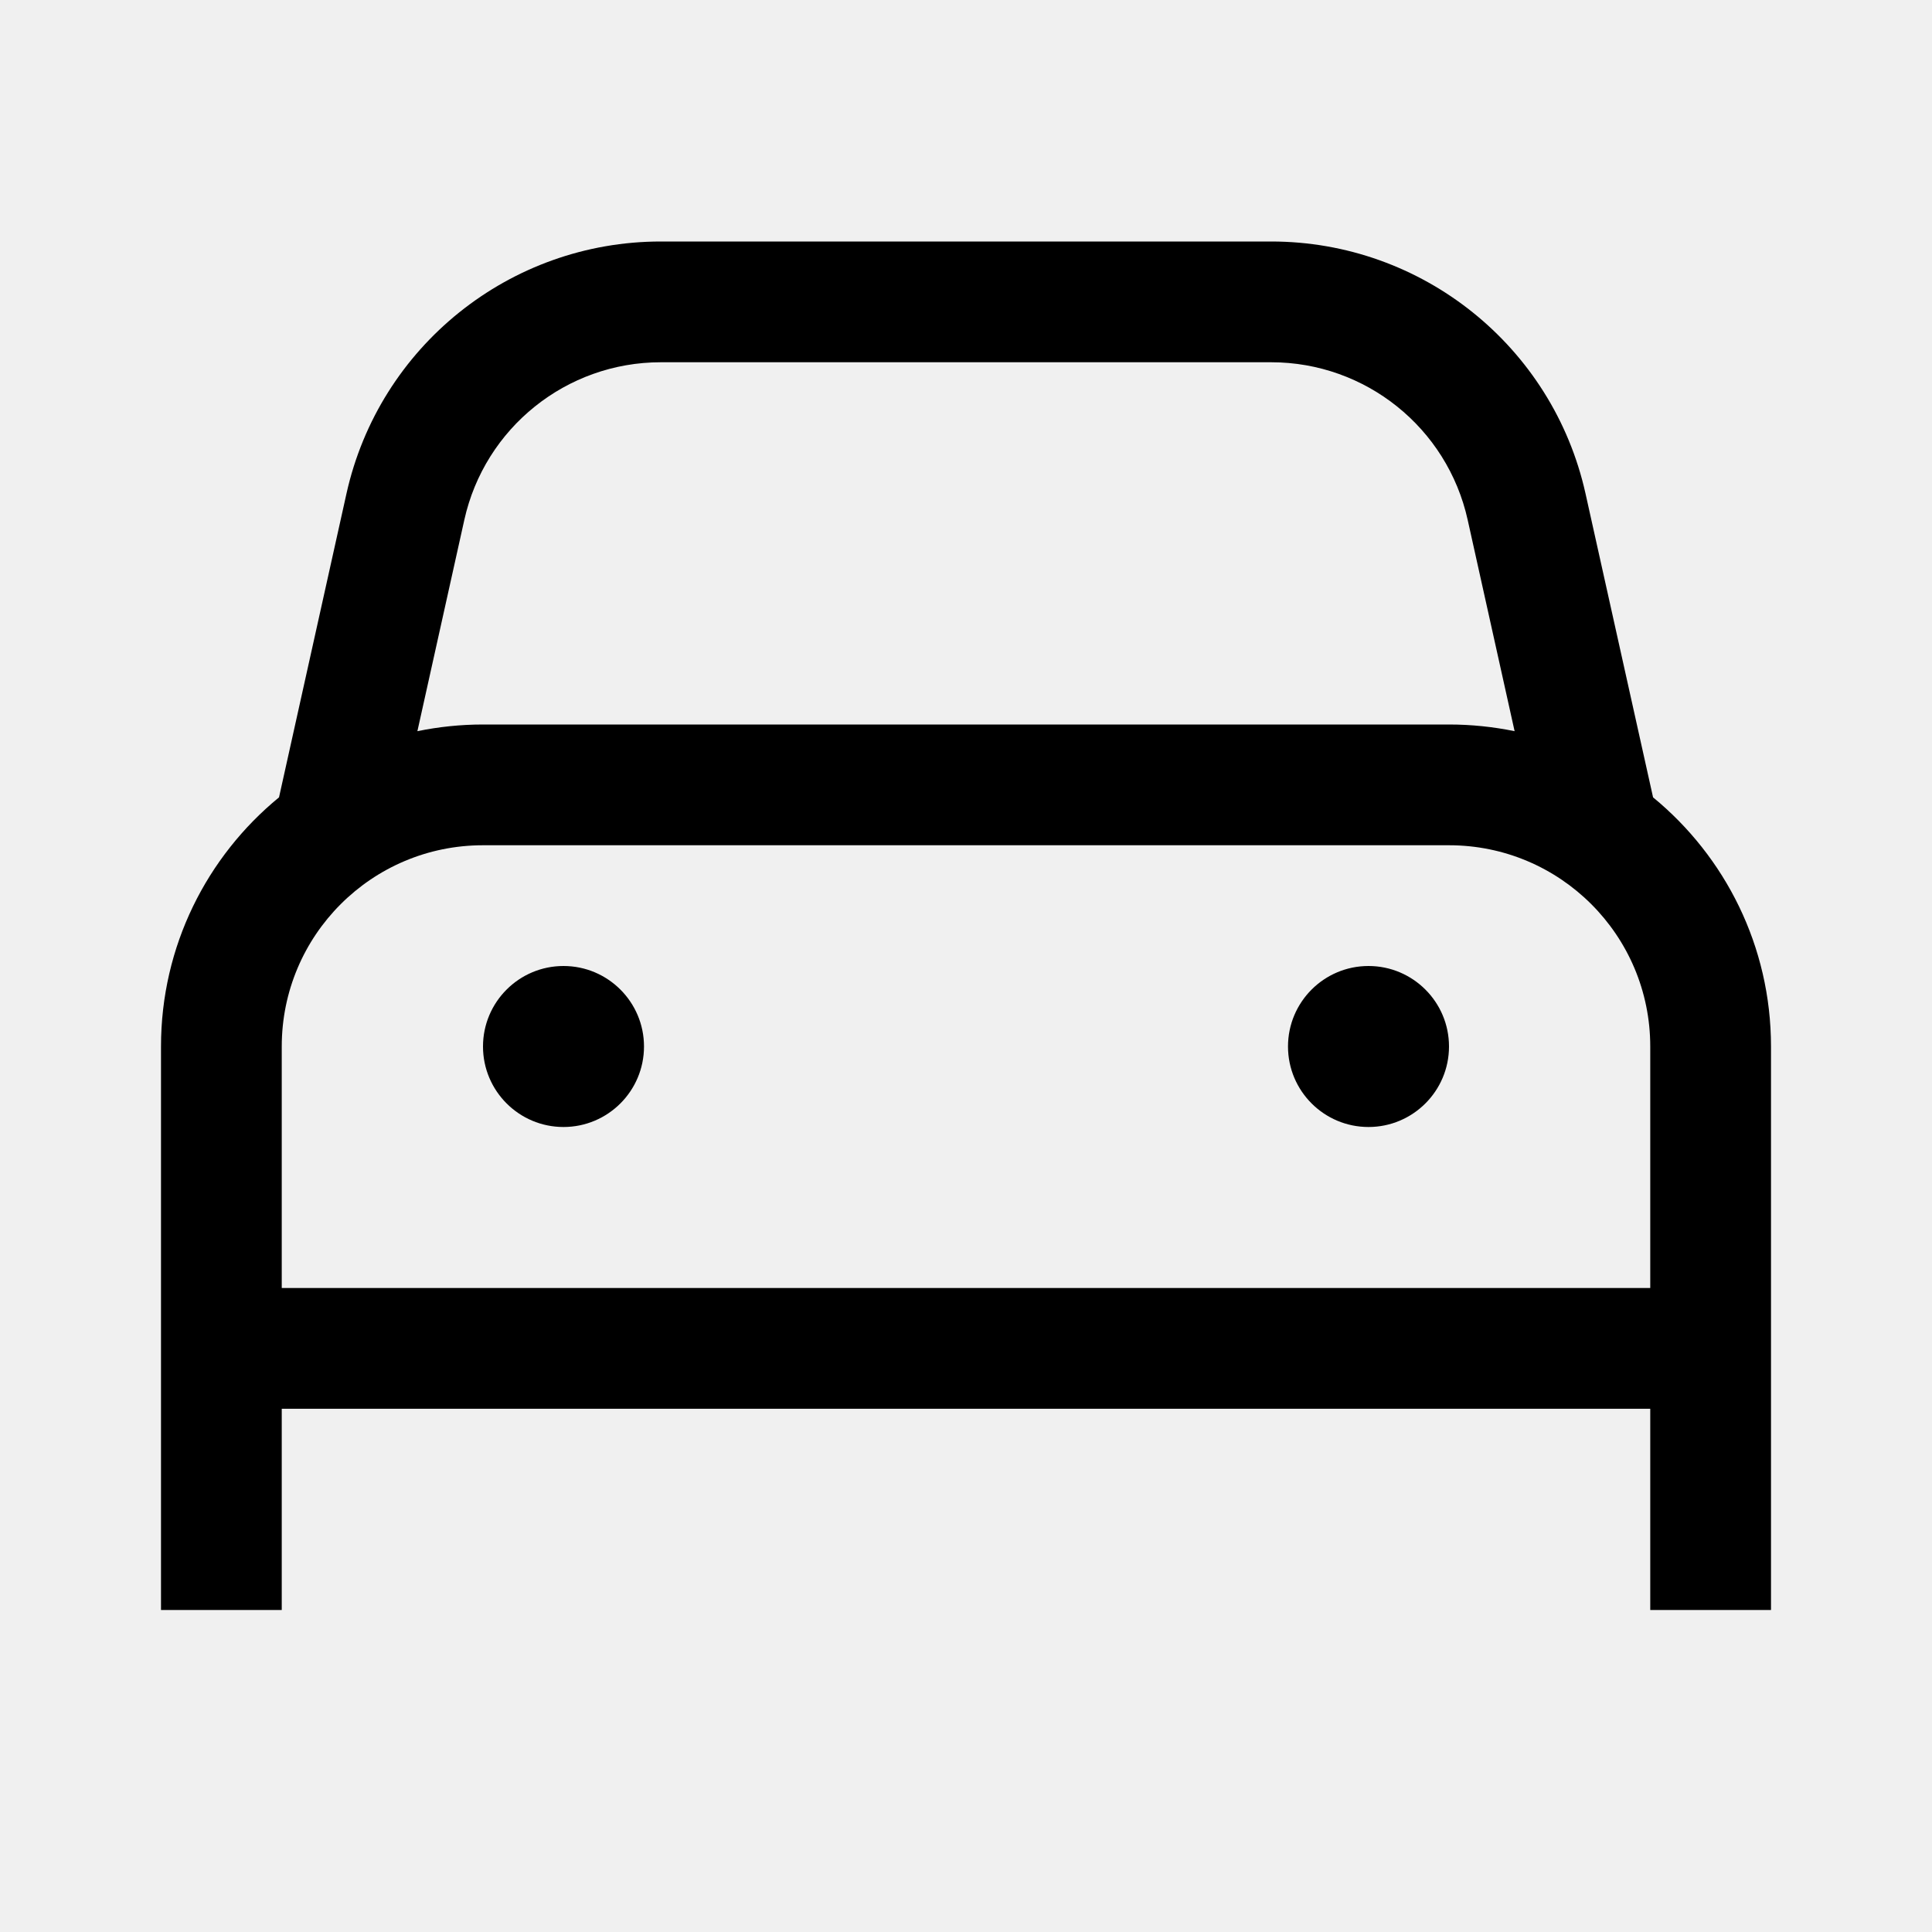
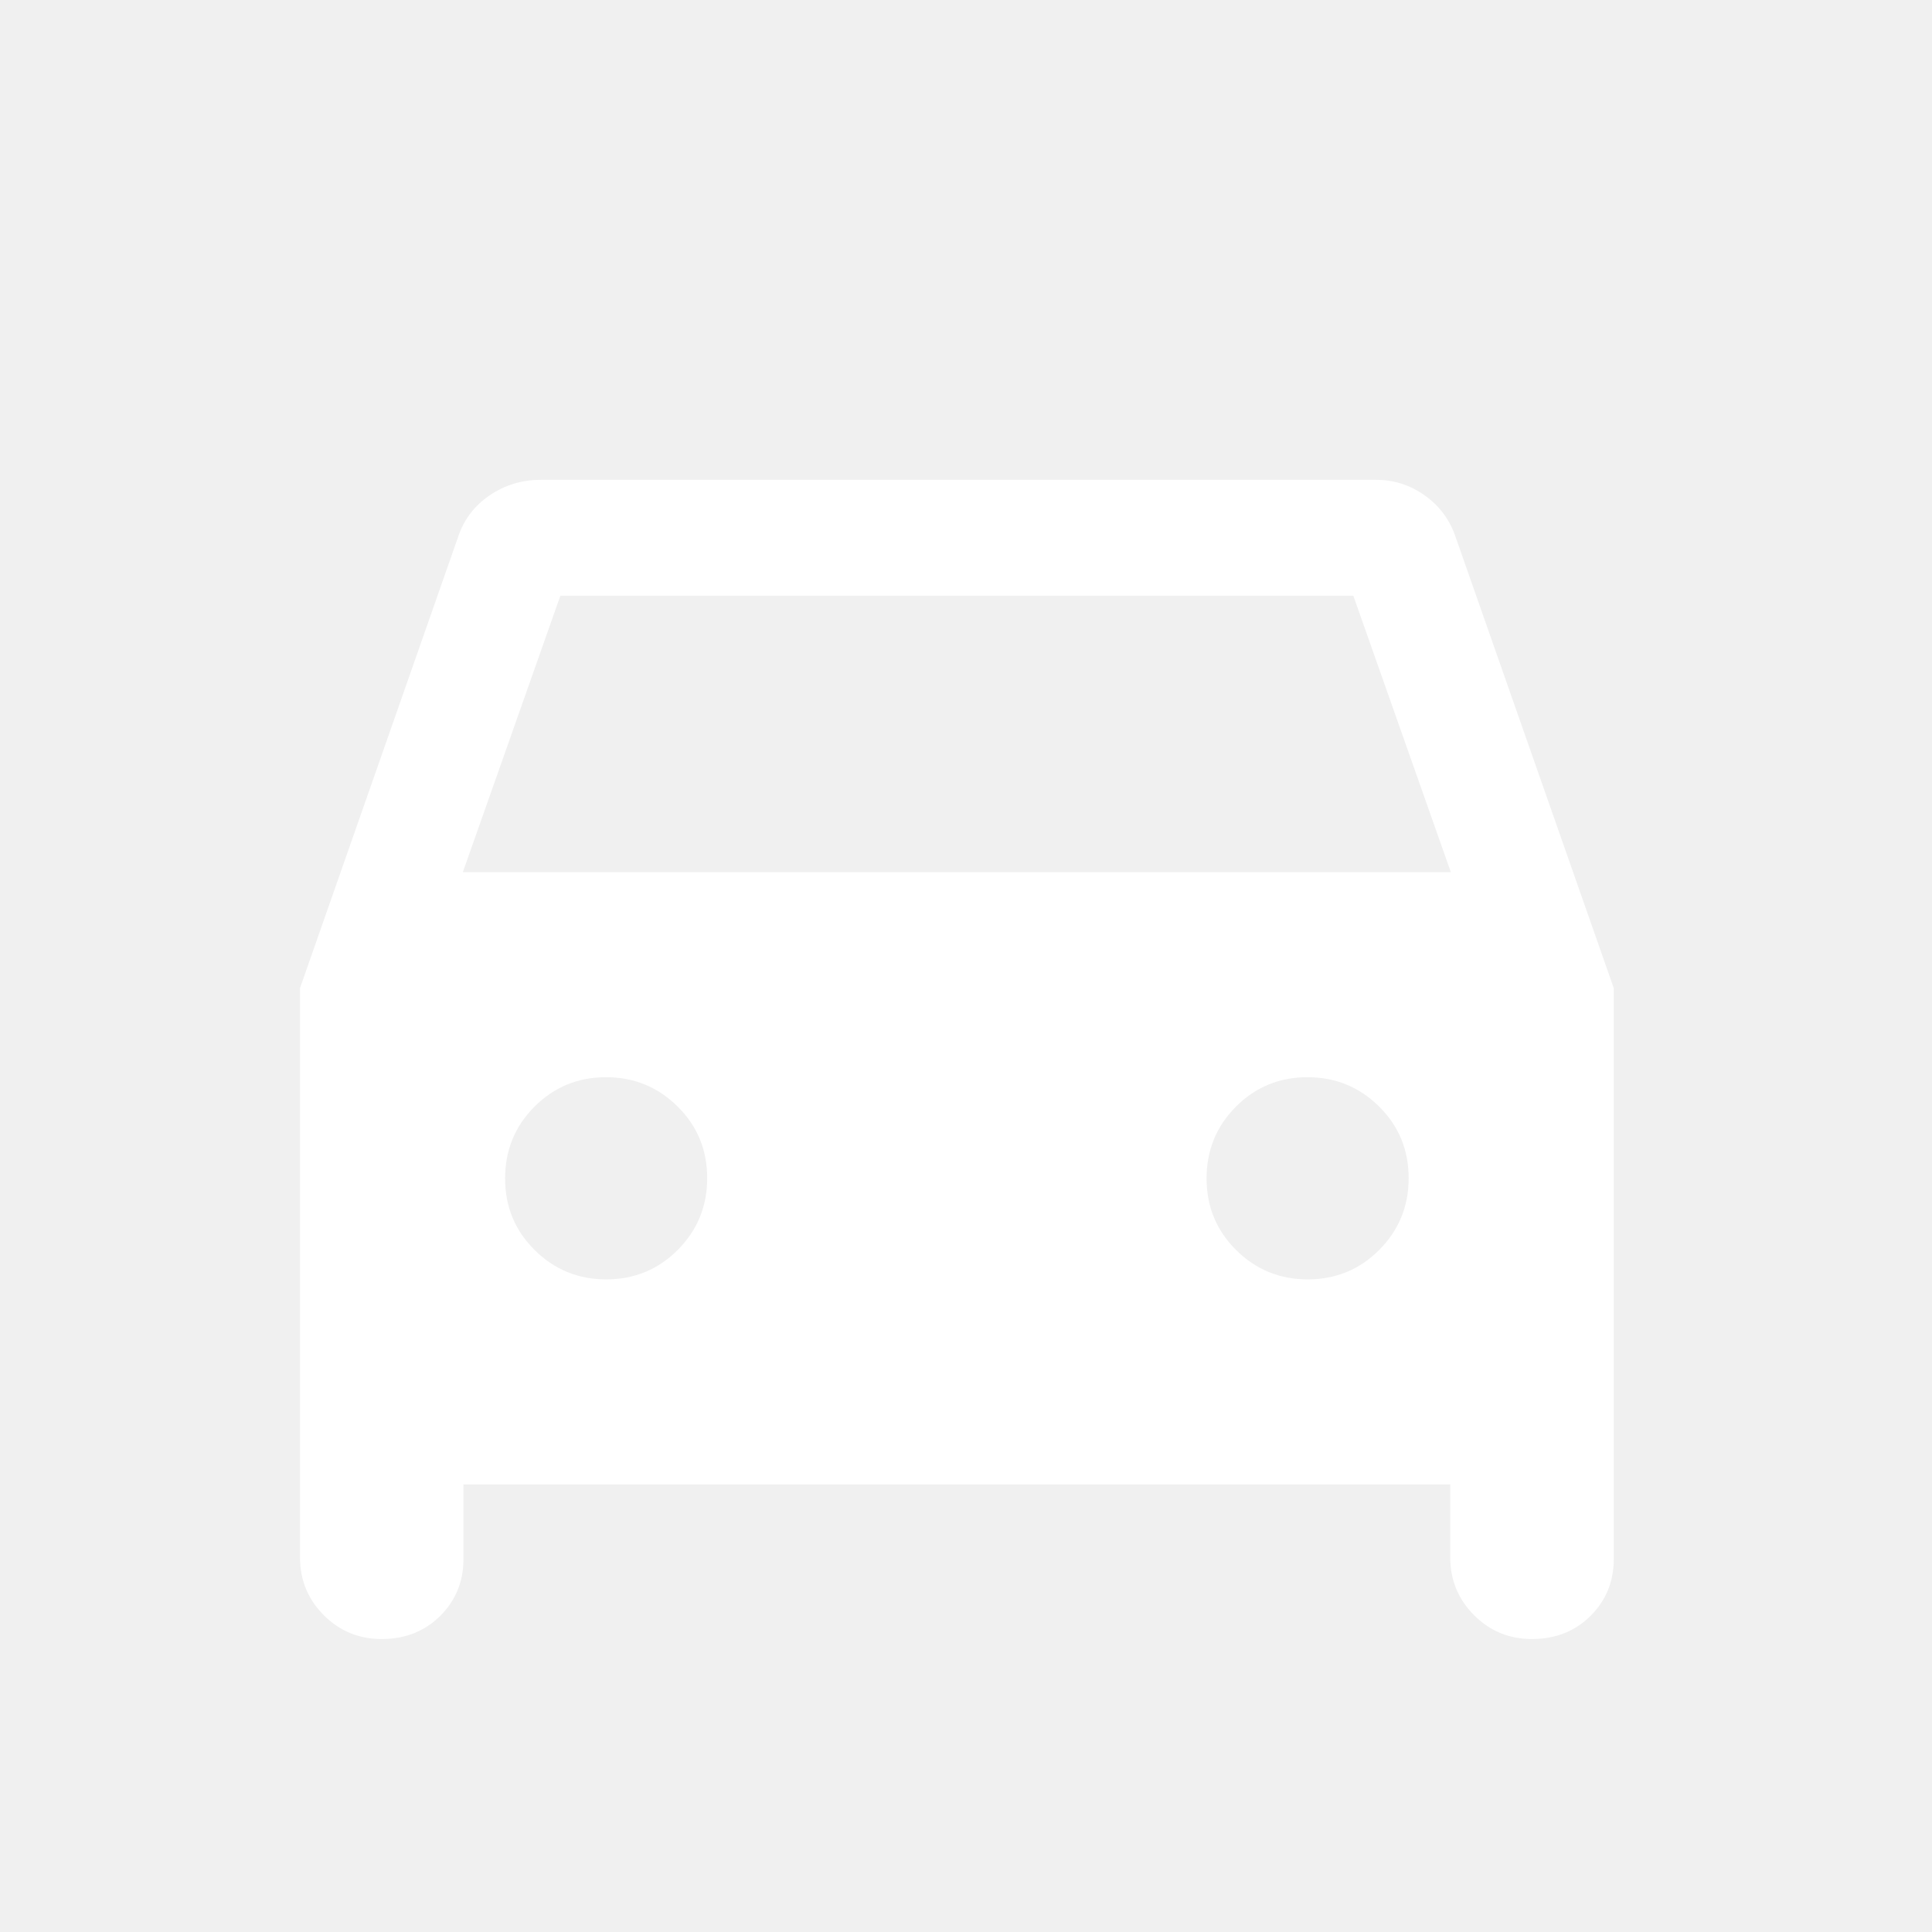
- <svg xmlns="http://www.w3.org/2000/svg" width="24" height="24" viewBox="0 0 24 24">
-   <path fill-rule="evenodd" clip-rule="evenodd" d="M15.791 4.5H8.209C7.037 4.5 6.022 5.314 5.768 6.458L5.185 9.083C5.448 9.029 5.721 9 6 9H18C18.279 9 18.552 9.029 18.815 9.083L18.232 6.458C17.978 5.314 16.963 4.5 15.791 4.5ZM20.535 9.905L19.696 6.132C19.289 4.302 17.666 3 15.791 3H8.209C6.334 3 4.711 4.302 4.304 6.132L3.466 9.905C2.571 10.639 2 11.753 2 13V20H3.5V17.5H20.5V20H22V13C22 11.753 21.429 10.639 20.535 9.905ZM6 10.5H18C19.381 10.5 20.5 11.619 20.5 13V16H3.5V13C3.5 11.619 4.619 10.5 6 10.5ZM8 13C8 13.552 7.552 14 7 14C6.448 14 6 13.552 6 13C6 12.448 6.448 12 7 12C7.552 12 8 12.448 8 13ZM17 14C17.552 14 18 13.552 18 13C18 12.448 17.552 12 17 12C16.448 12 16 12.448 16 13C16 13.552 16.448 14 17 14Z" />
+ <svg xmlns="http://www.w3.org/2000/svg" width="25" height="25" viewBox="0 0 25 25" fill="none">
+   <mask id="mask0_2543_51120" style="mask-type:alpha" maskUnits="userSpaceOnUse" x="0" y="0" width="25" height="25">
+     <rect x="0.382" y="0.709" width="24" height="24" fill="#D9D9D9" />
+   </mask>
+   <g mask="url(#mask0_2543_51120)">
+     <path d="M5.997 19.209V20.176C5.997 20.464 5.897 20.709 5.697 20.909C5.497 21.108 5.244 21.209 4.938 21.209C4.644 21.209 4.395 21.106 4.189 20.9C3.984 20.694 3.882 20.445 3.882 20.151V12.786L5.924 6.959C5.998 6.729 6.135 6.547 6.334 6.411C6.532 6.276 6.754 6.209 6.997 6.209H17.805C18.039 6.209 18.251 6.277 18.442 6.415C18.633 6.552 18.765 6.734 18.839 6.959L20.882 12.786V20.176C20.882 20.464 20.782 20.709 20.582 20.909C20.382 21.108 20.129 21.209 19.823 21.209C19.529 21.209 19.279 21.106 19.074 20.9C18.869 20.694 18.766 20.445 18.766 20.151V19.209H5.997ZM5.989 11.286H18.774L17.512 7.709H7.251L5.989 11.286ZM7.845 16.555C8.209 16.555 8.518 16.427 8.771 16.173C9.024 15.918 9.151 15.609 9.151 15.245C9.151 14.881 9.024 14.572 8.769 14.319C8.514 14.066 8.205 13.939 7.841 13.939C7.477 13.939 7.169 14.067 6.915 14.321C6.662 14.576 6.536 14.885 6.536 15.249C6.536 15.613 6.663 15.922 6.918 16.175C7.172 16.428 7.482 16.555 7.845 16.555ZM16.922 16.555C17.286 16.555 17.595 16.427 17.848 16.173C18.101 15.918 18.228 15.609 18.228 15.245C18.228 14.881 18.101 14.572 17.846 14.319C17.591 14.066 17.282 13.939 16.918 13.939C16.554 13.939 16.245 14.067 15.992 14.321C15.739 14.576 15.613 14.885 15.613 15.249C15.613 15.613 15.74 15.922 15.995 16.175C16.249 16.428 16.558 16.555 16.922 16.555Z" fill="white" />
+   </g>
</svg>
